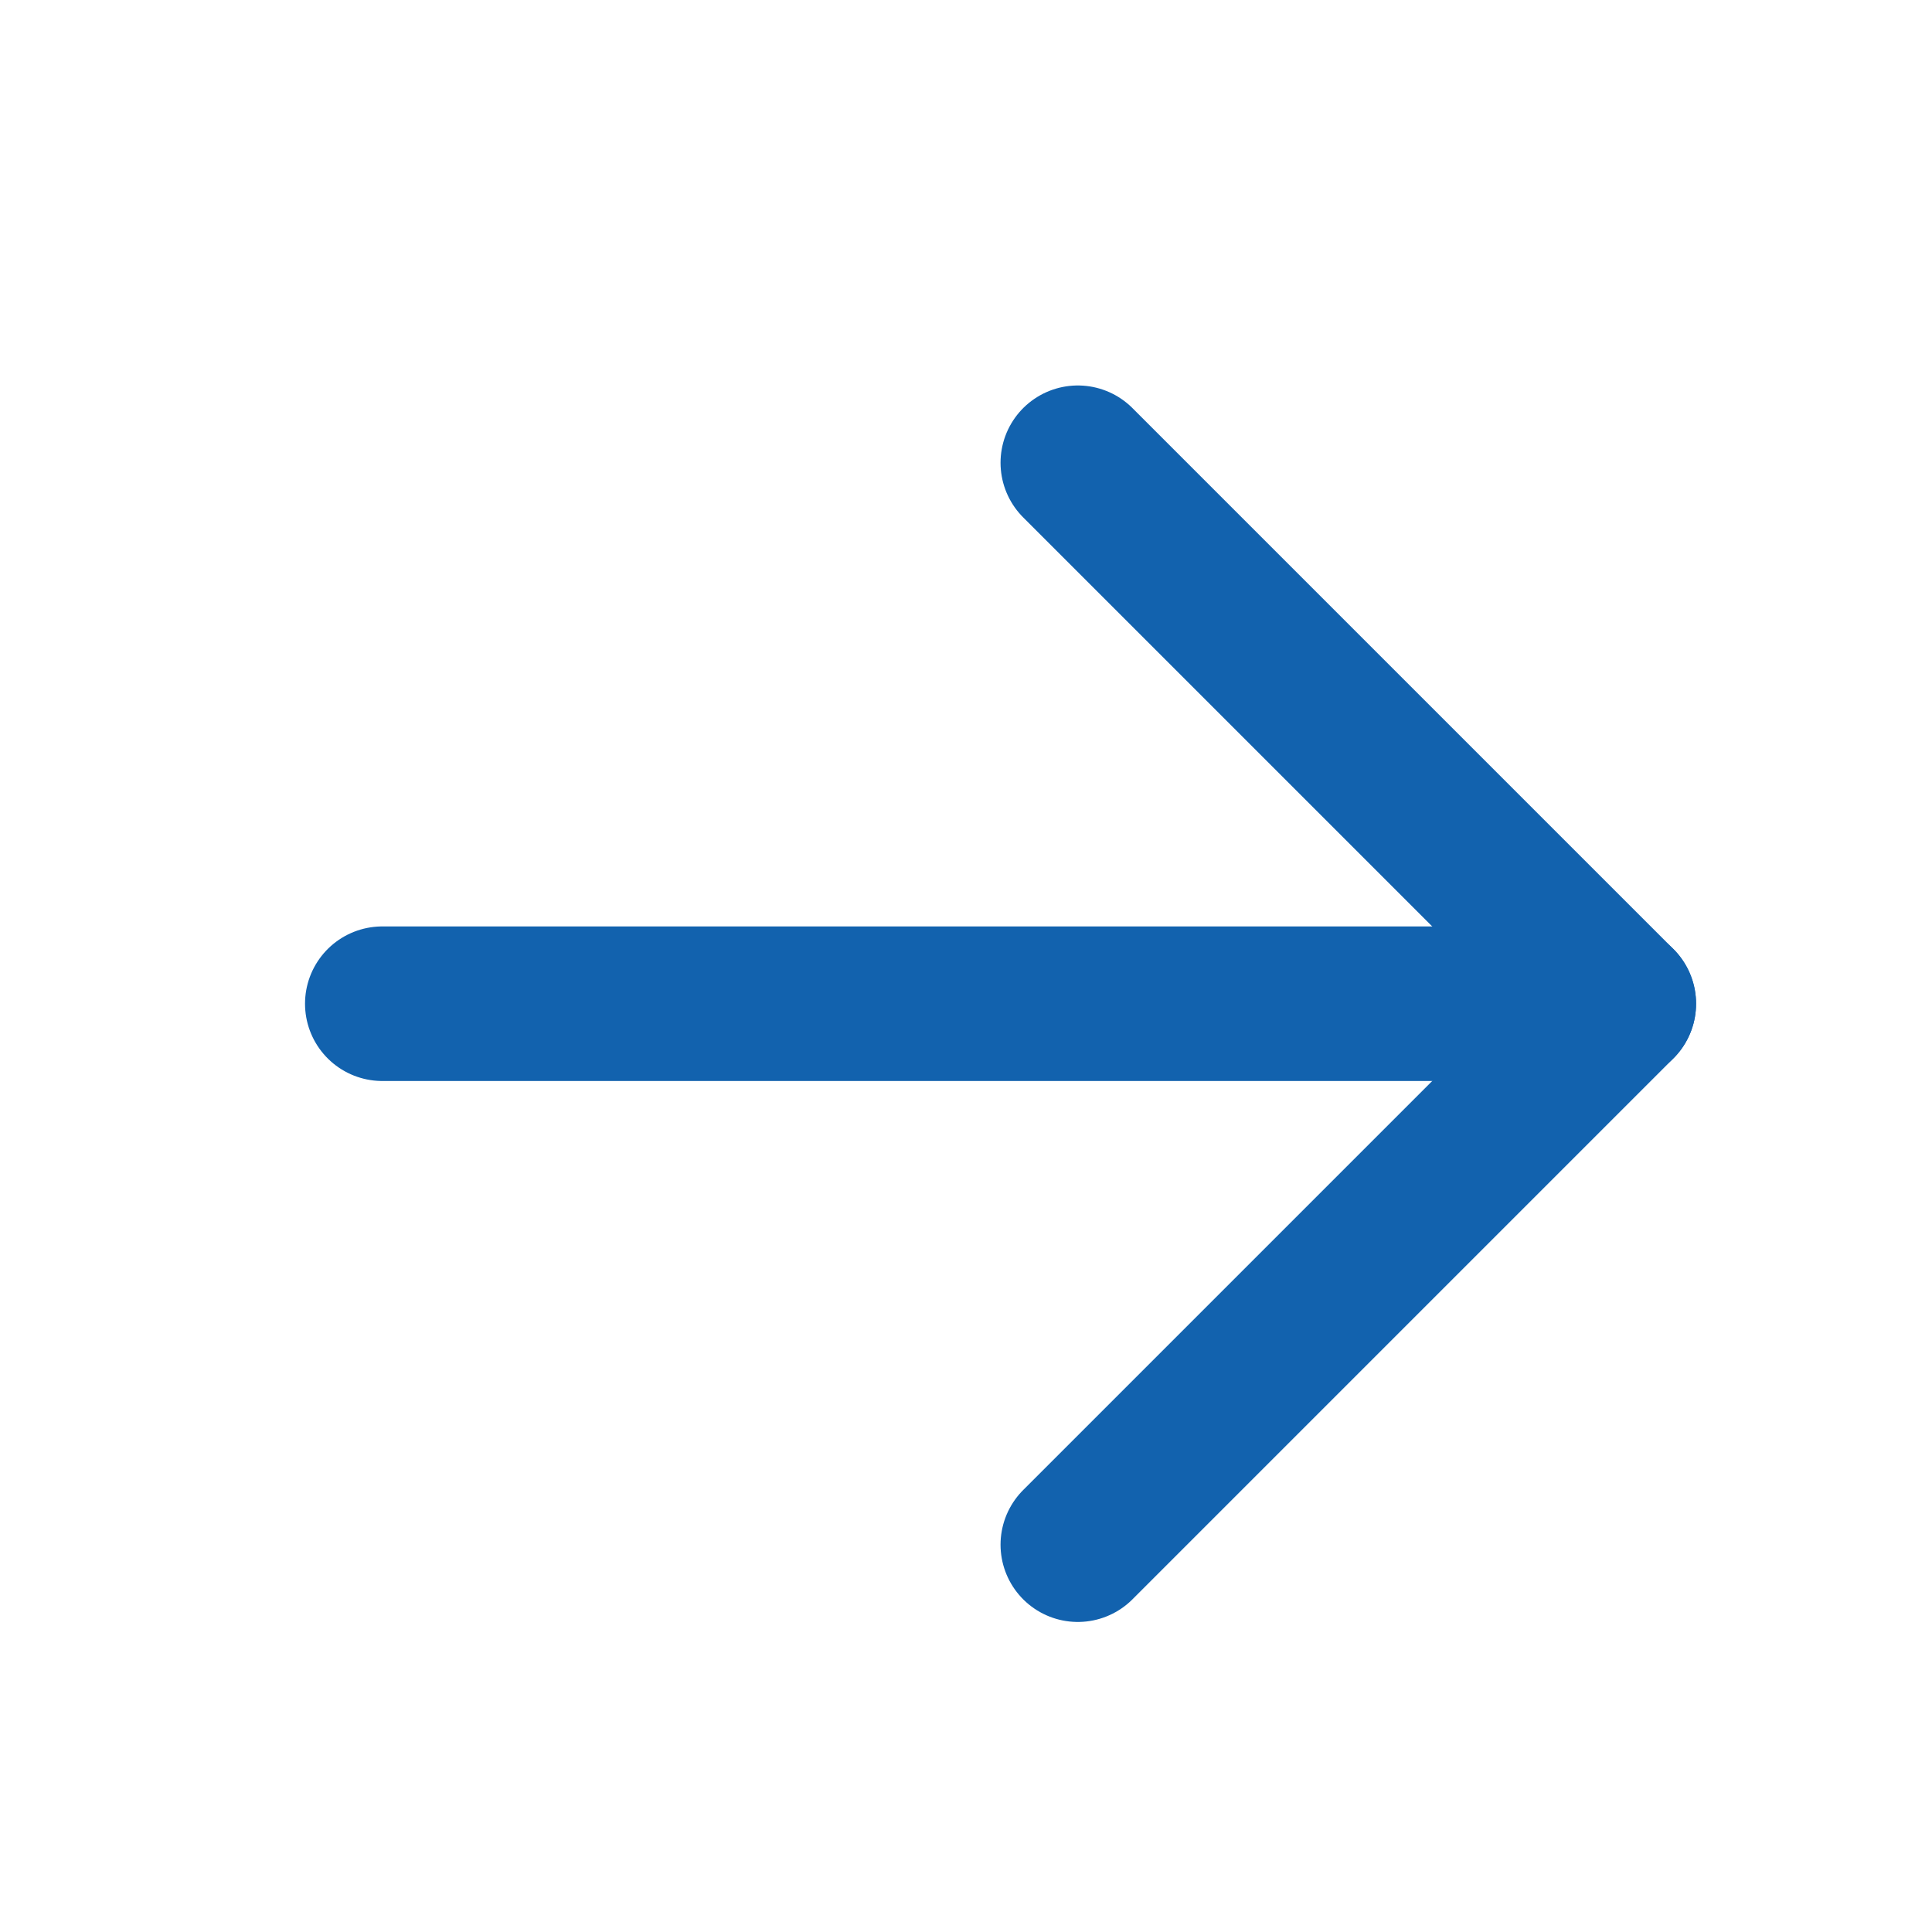
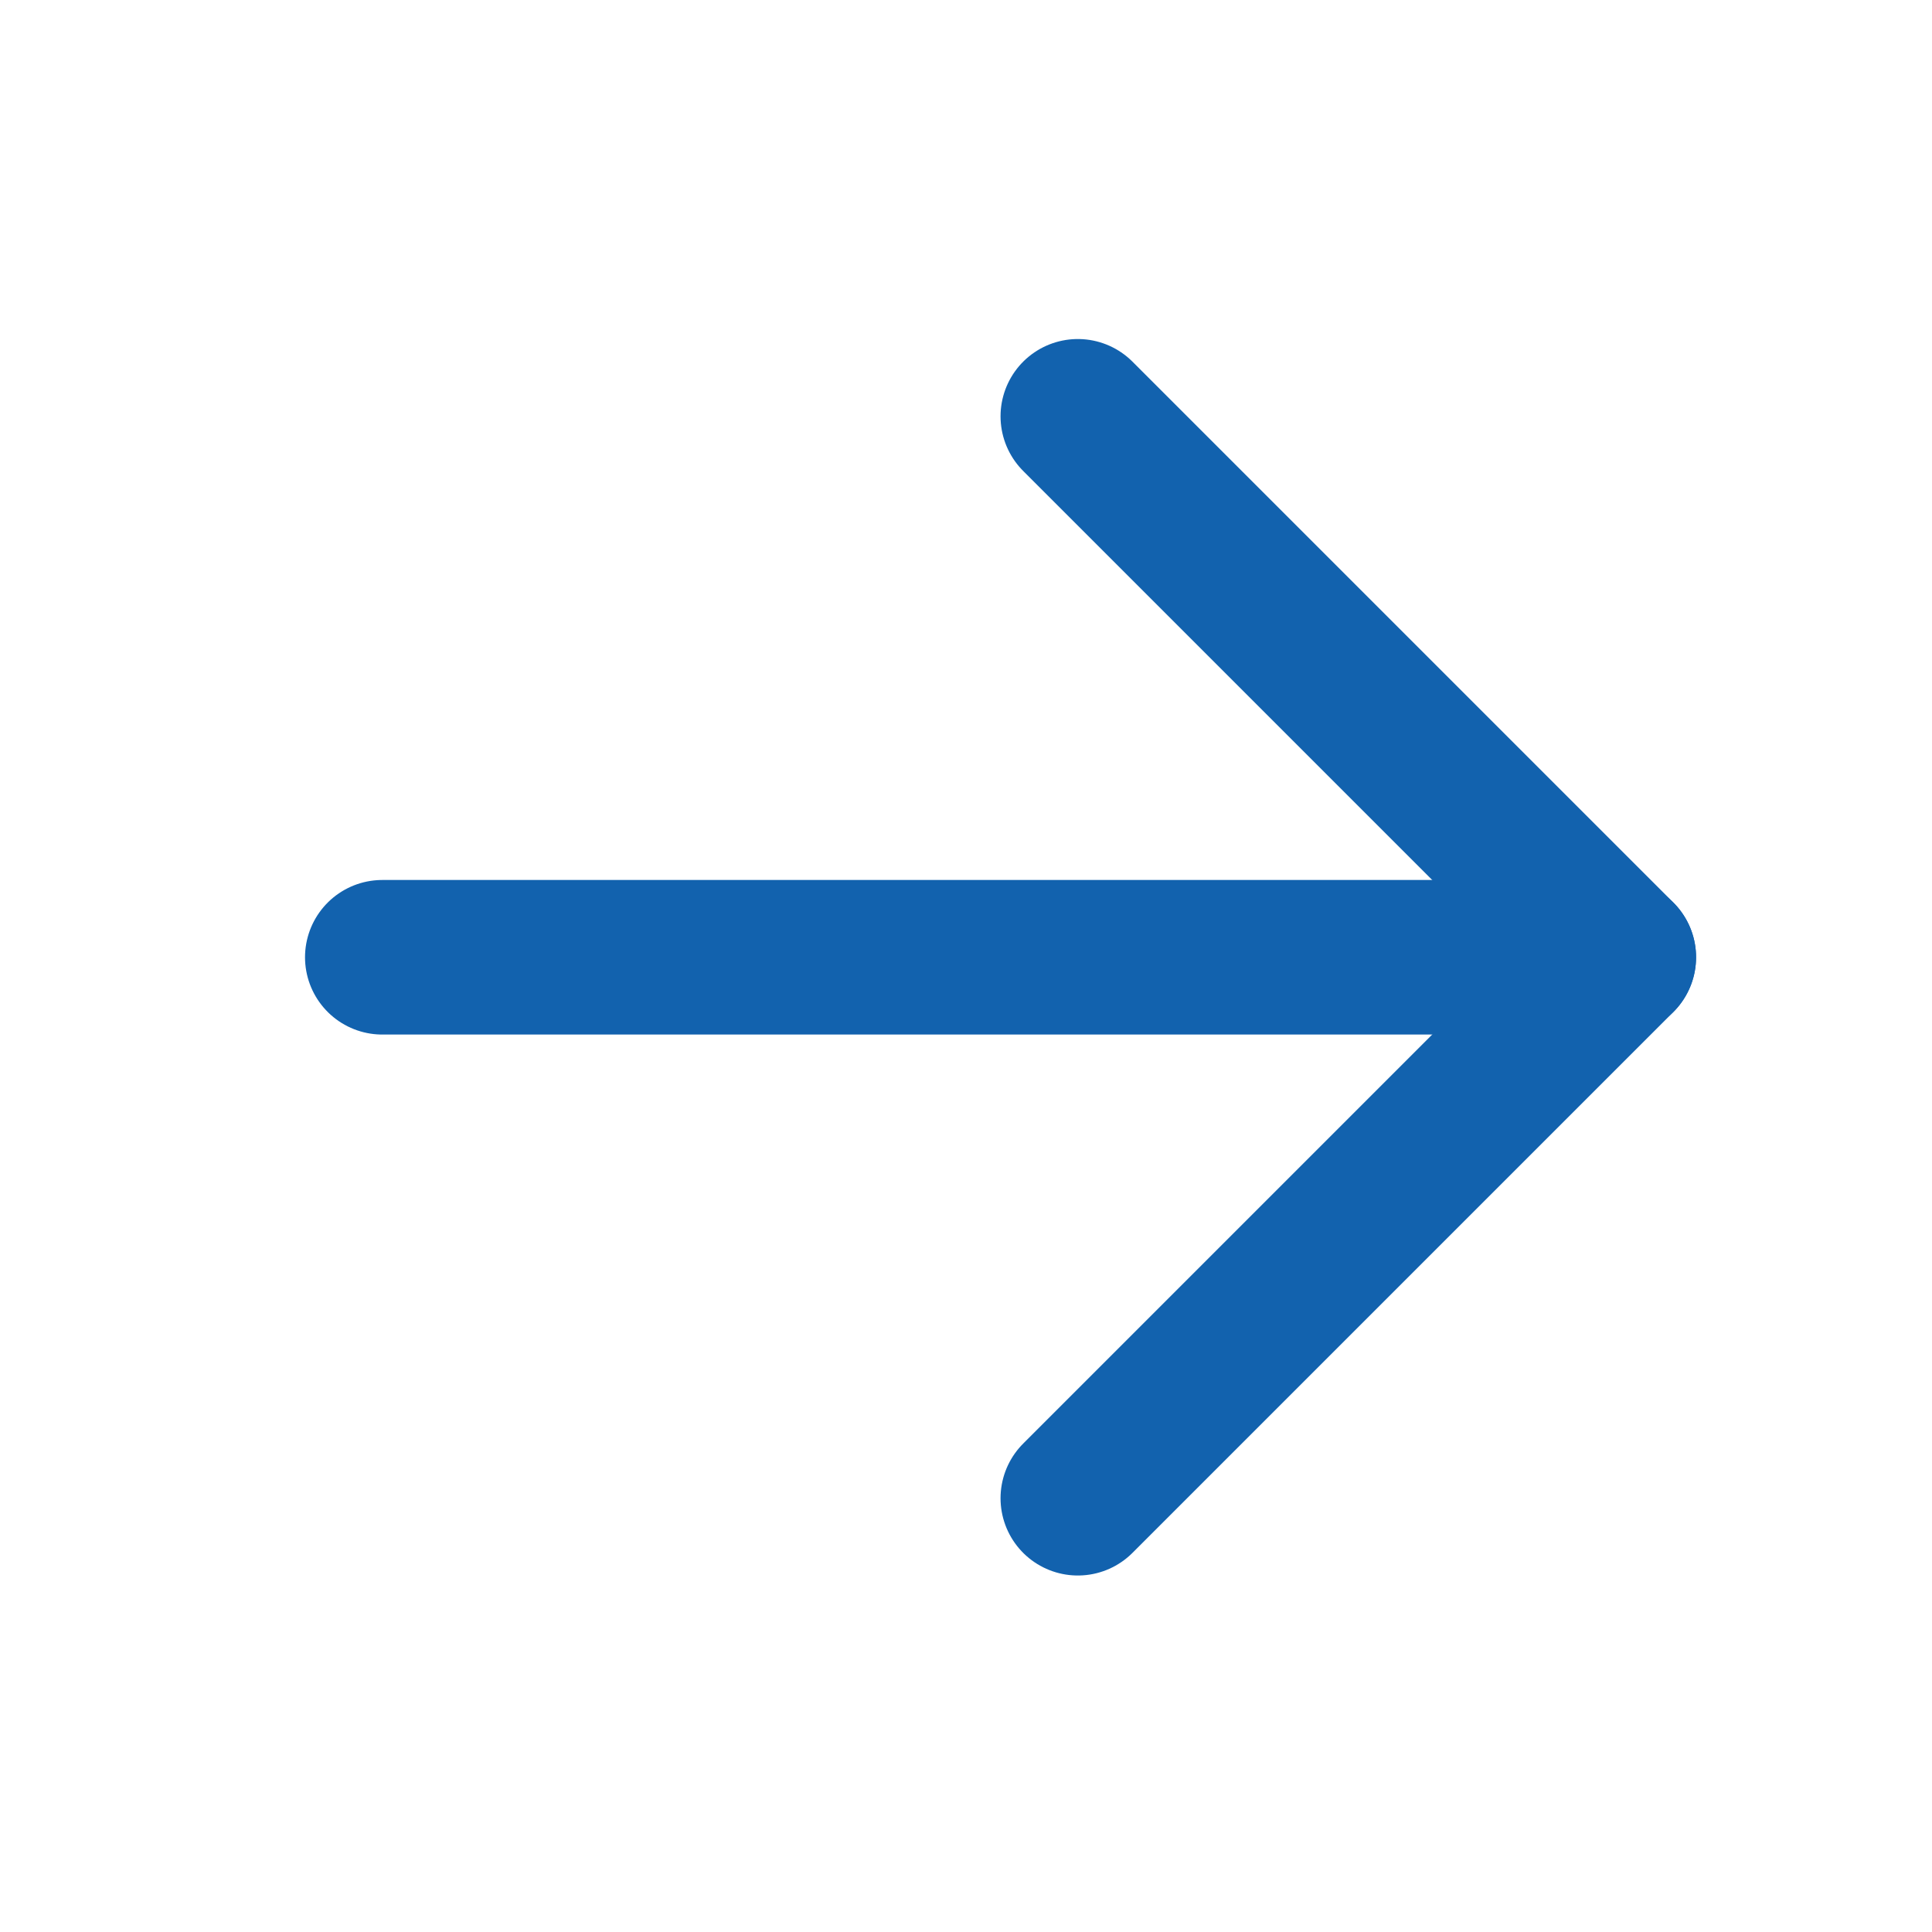
<svg xmlns="http://www.w3.org/2000/svg" width="25" height="25" viewBox="0 0 25 25" fill="none">
-   <path d="M4.947 12.988H20.947" stroke="#1262AE" stroke-width="2" stroke-linecap="round" stroke-linejoin="round" />
-   <path d="M13.947 5.988L20.947 12.988L13.947 19.988" stroke="#1262AE" stroke-width="2" stroke-linecap="round" stroke-linejoin="round" />
+   <path d="M4.947 12.387H20.947" stroke="#1262AE" stroke-width="2" stroke-linecap="round" stroke-linejoin="round" />
+   <path d="M13.947 5.387L20.947 12.387L13.947 19.387" stroke="#1262AE" stroke-width="2" stroke-linecap="round" stroke-linejoin="round" />
</svg>
